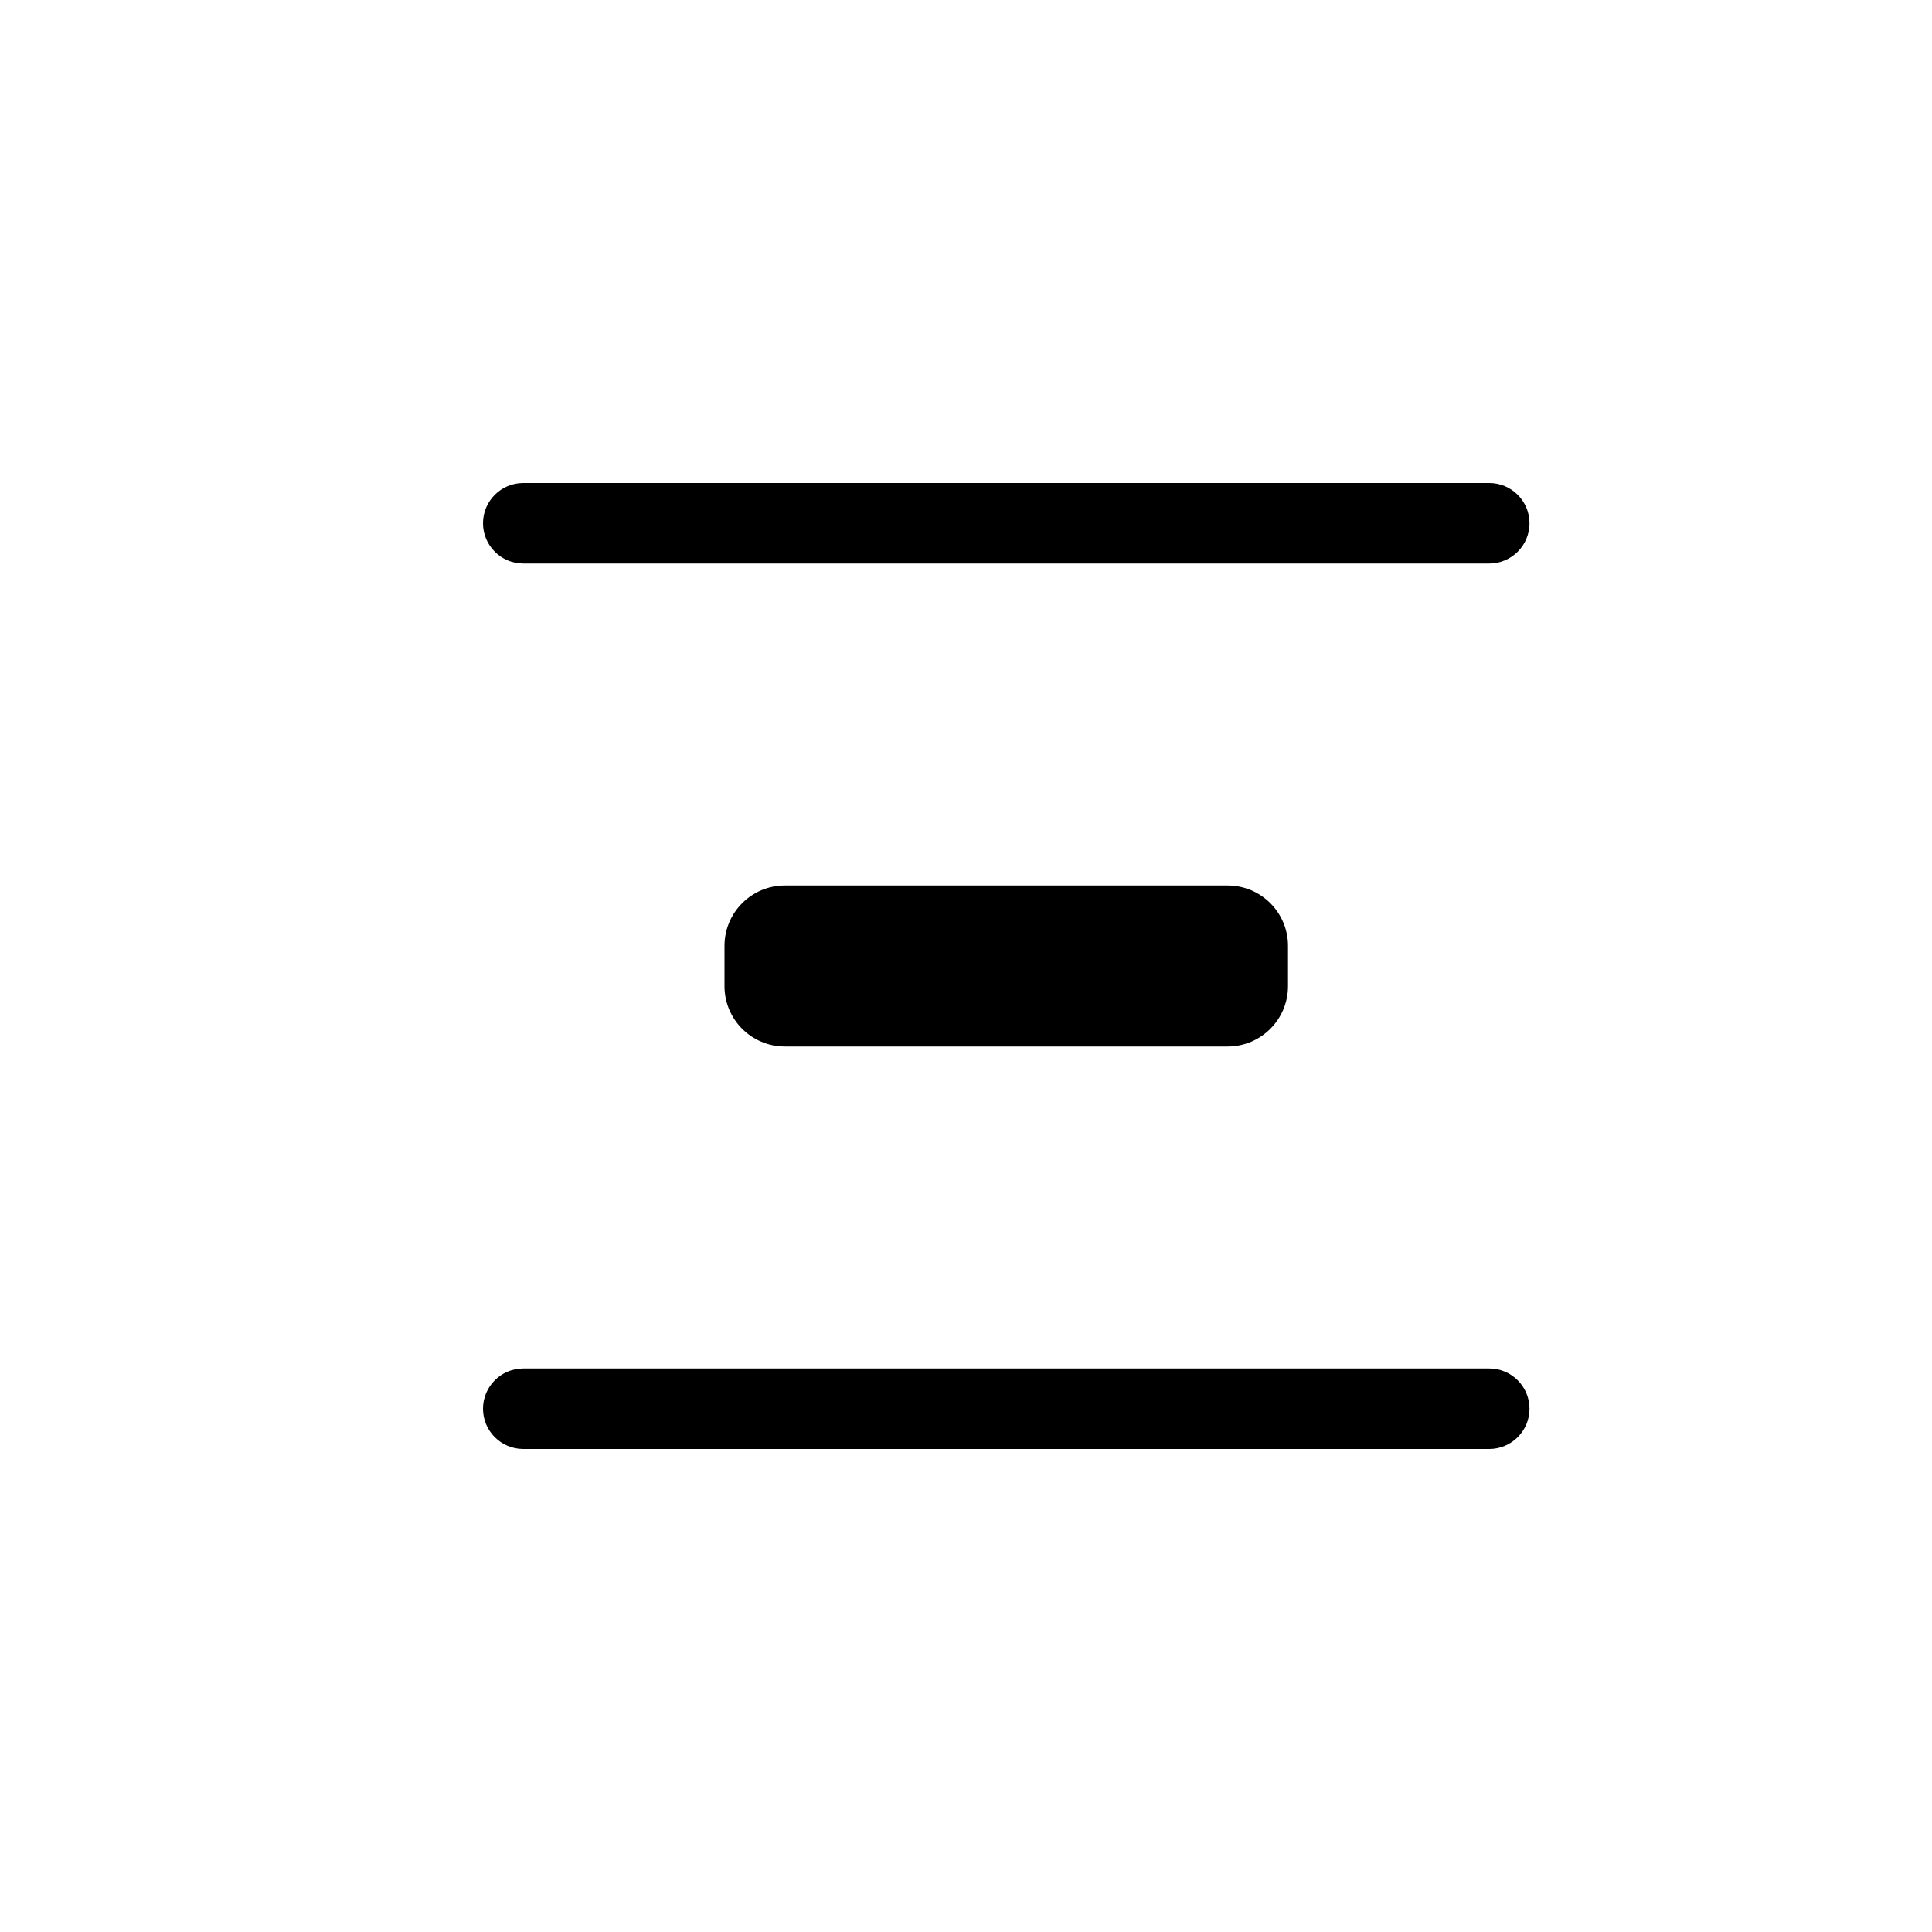
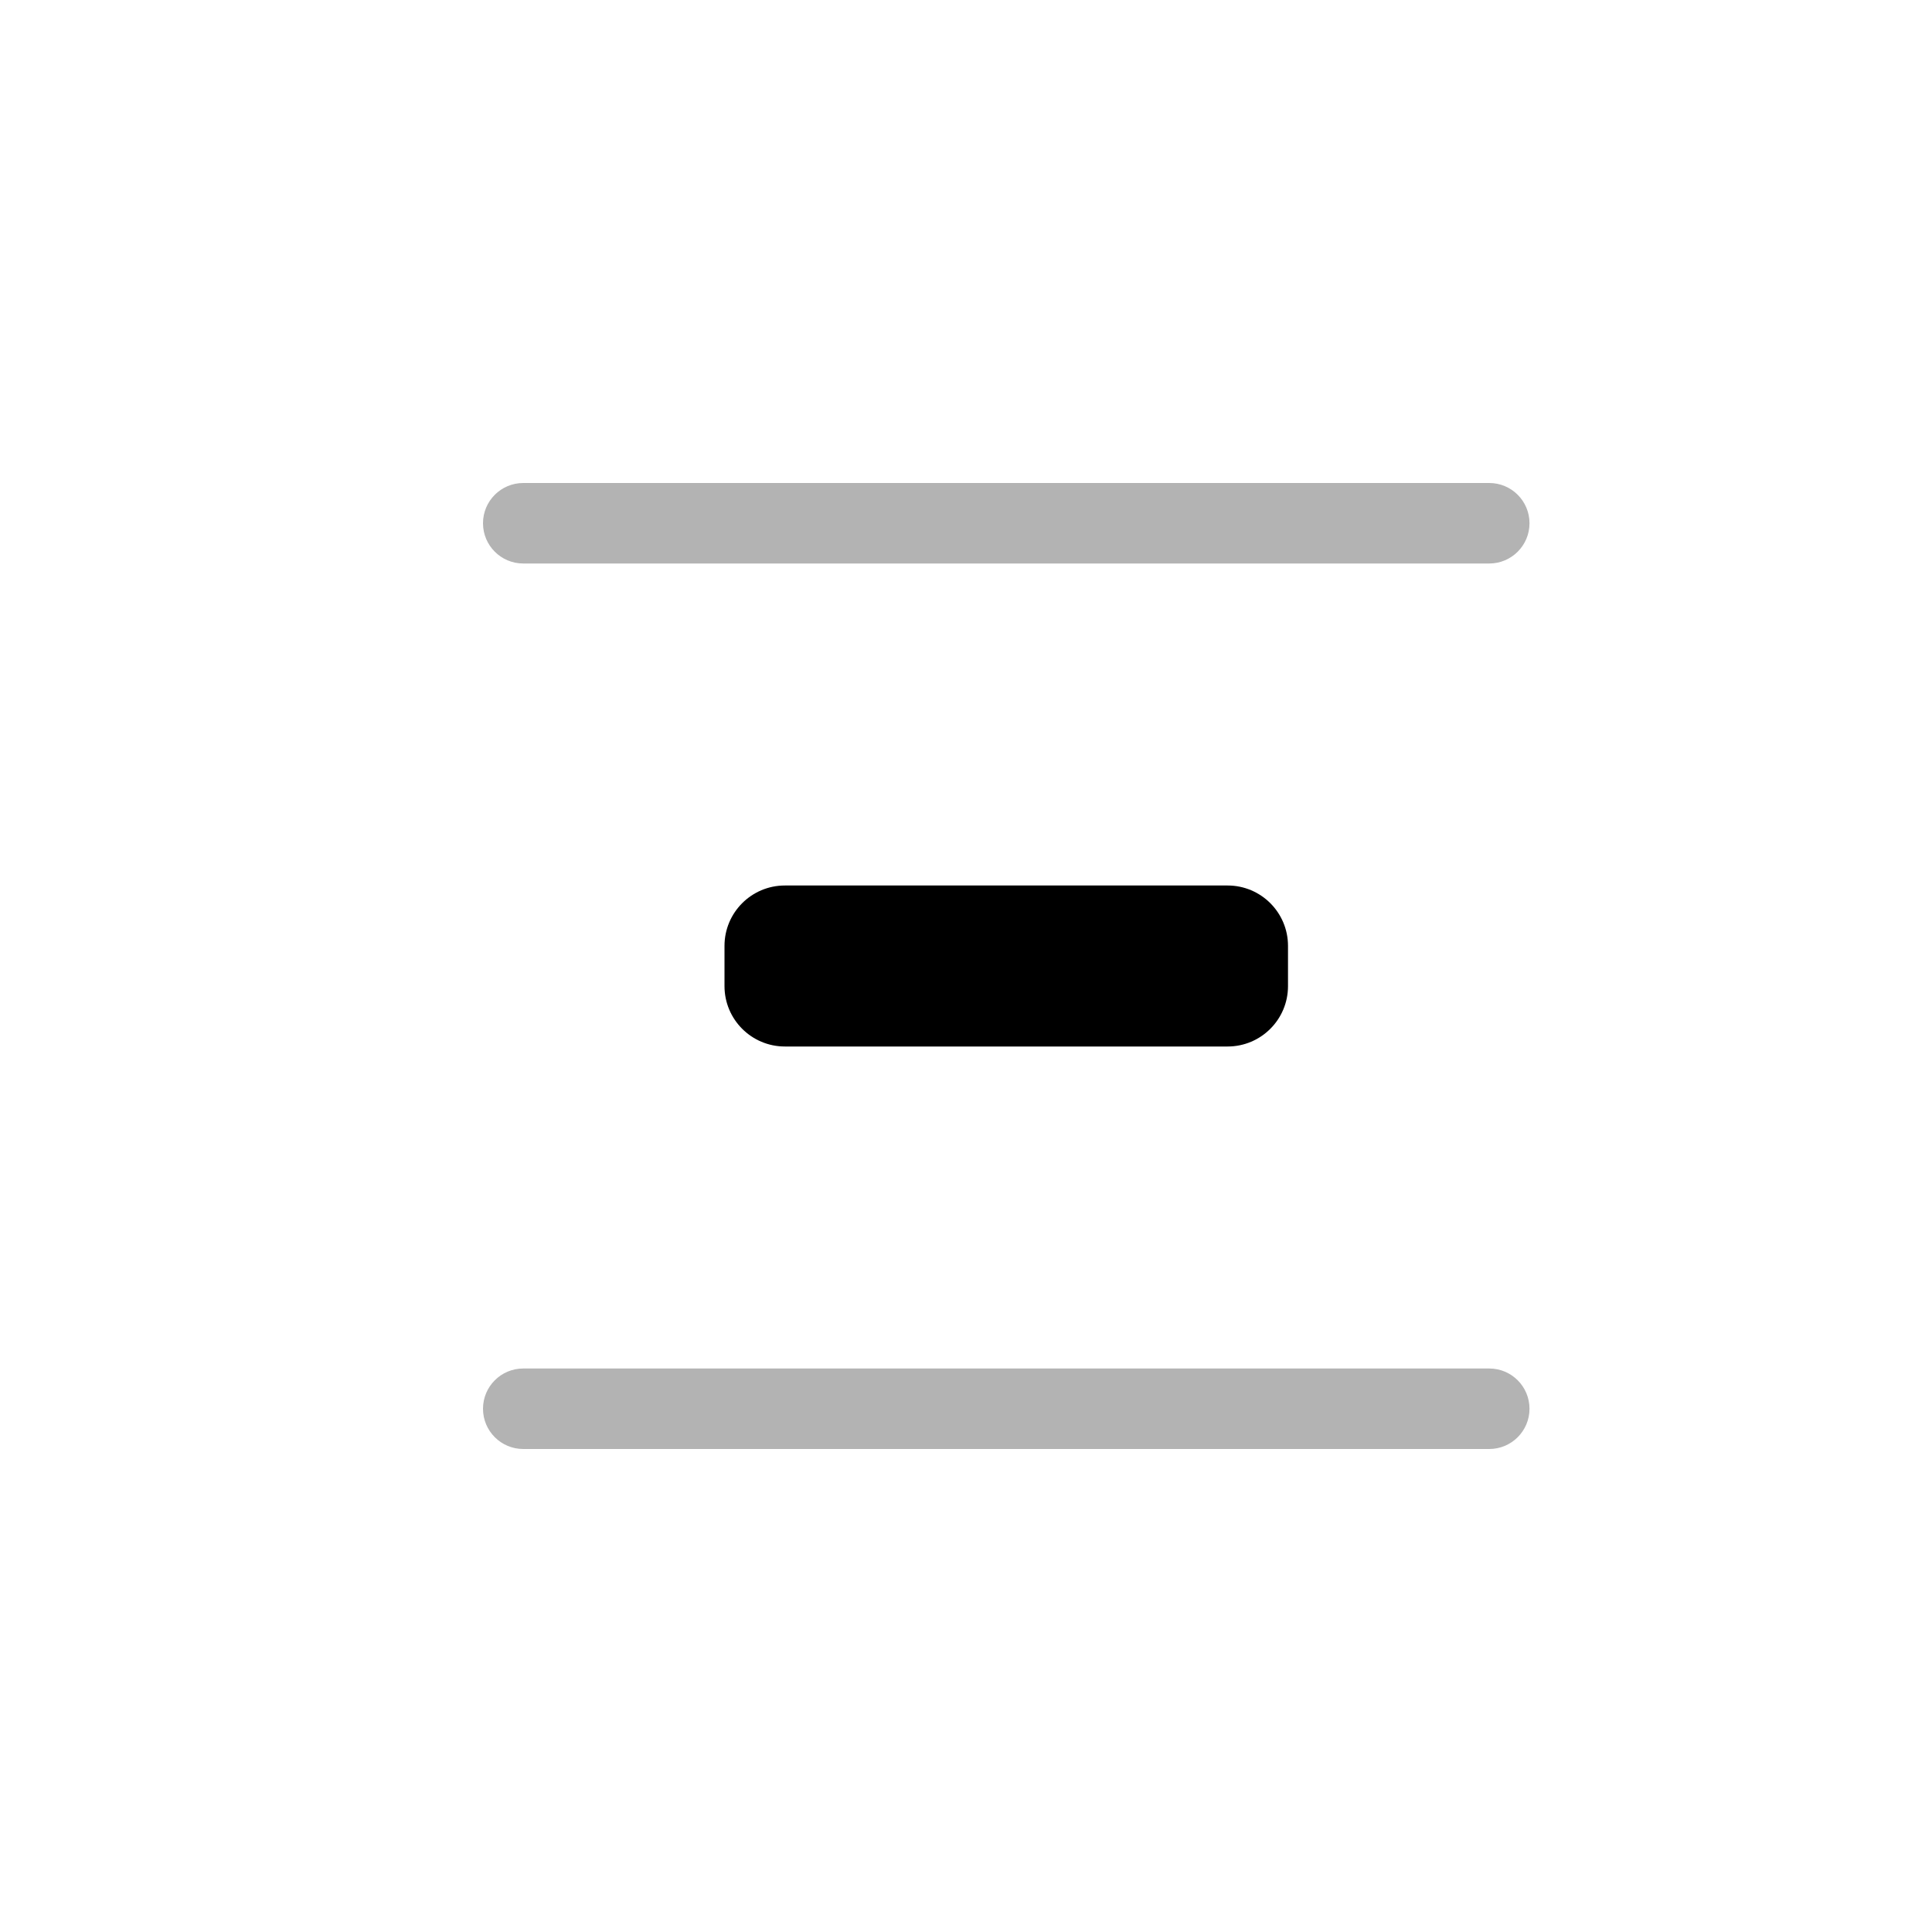
<svg xmlns="http://www.w3.org/2000/svg" width="24" height="24" fill="none" viewBox="0 0 24 24">
  <path fill="currentColor" d="M9 12.25c0 .414.336.75.75.75h5.5a.75.75 0 0 0 .75-.75v-.5a.75.75 0 0 0-.75-.75h-5.5a.75.75 0 0 0-.75.75z" />
-   <path fill="currentColor" fill-rule="evenodd" d="M19 6.5a.5.5 0 0 0-.5-.5h-12a.5.5 0 0 0 0 1h12a.5.5 0 0 0 .5-.5m0 11a.5.5 0 0 0-.5-.5h-12a.5.5 0 0 0 0 1h12a.5.5 0 0 0 .5-.5" clip-rule="evenodd" />
+   <path fill="currentColor" fill-opacity="0.3" fill-rule="evenodd" d="M19 6.5a.5.5 0 0 0-.5-.5h-12a.5.5 0 0 0 0 1h12a.5.5 0 0 0 .5-.5m0 11a.5.5 0 0 0-.5-.5h-12a.5.5 0 0 0 0 1h12a.5.5 0 0 0 .5-.5" clip-rule="evenodd" />
</svg>
